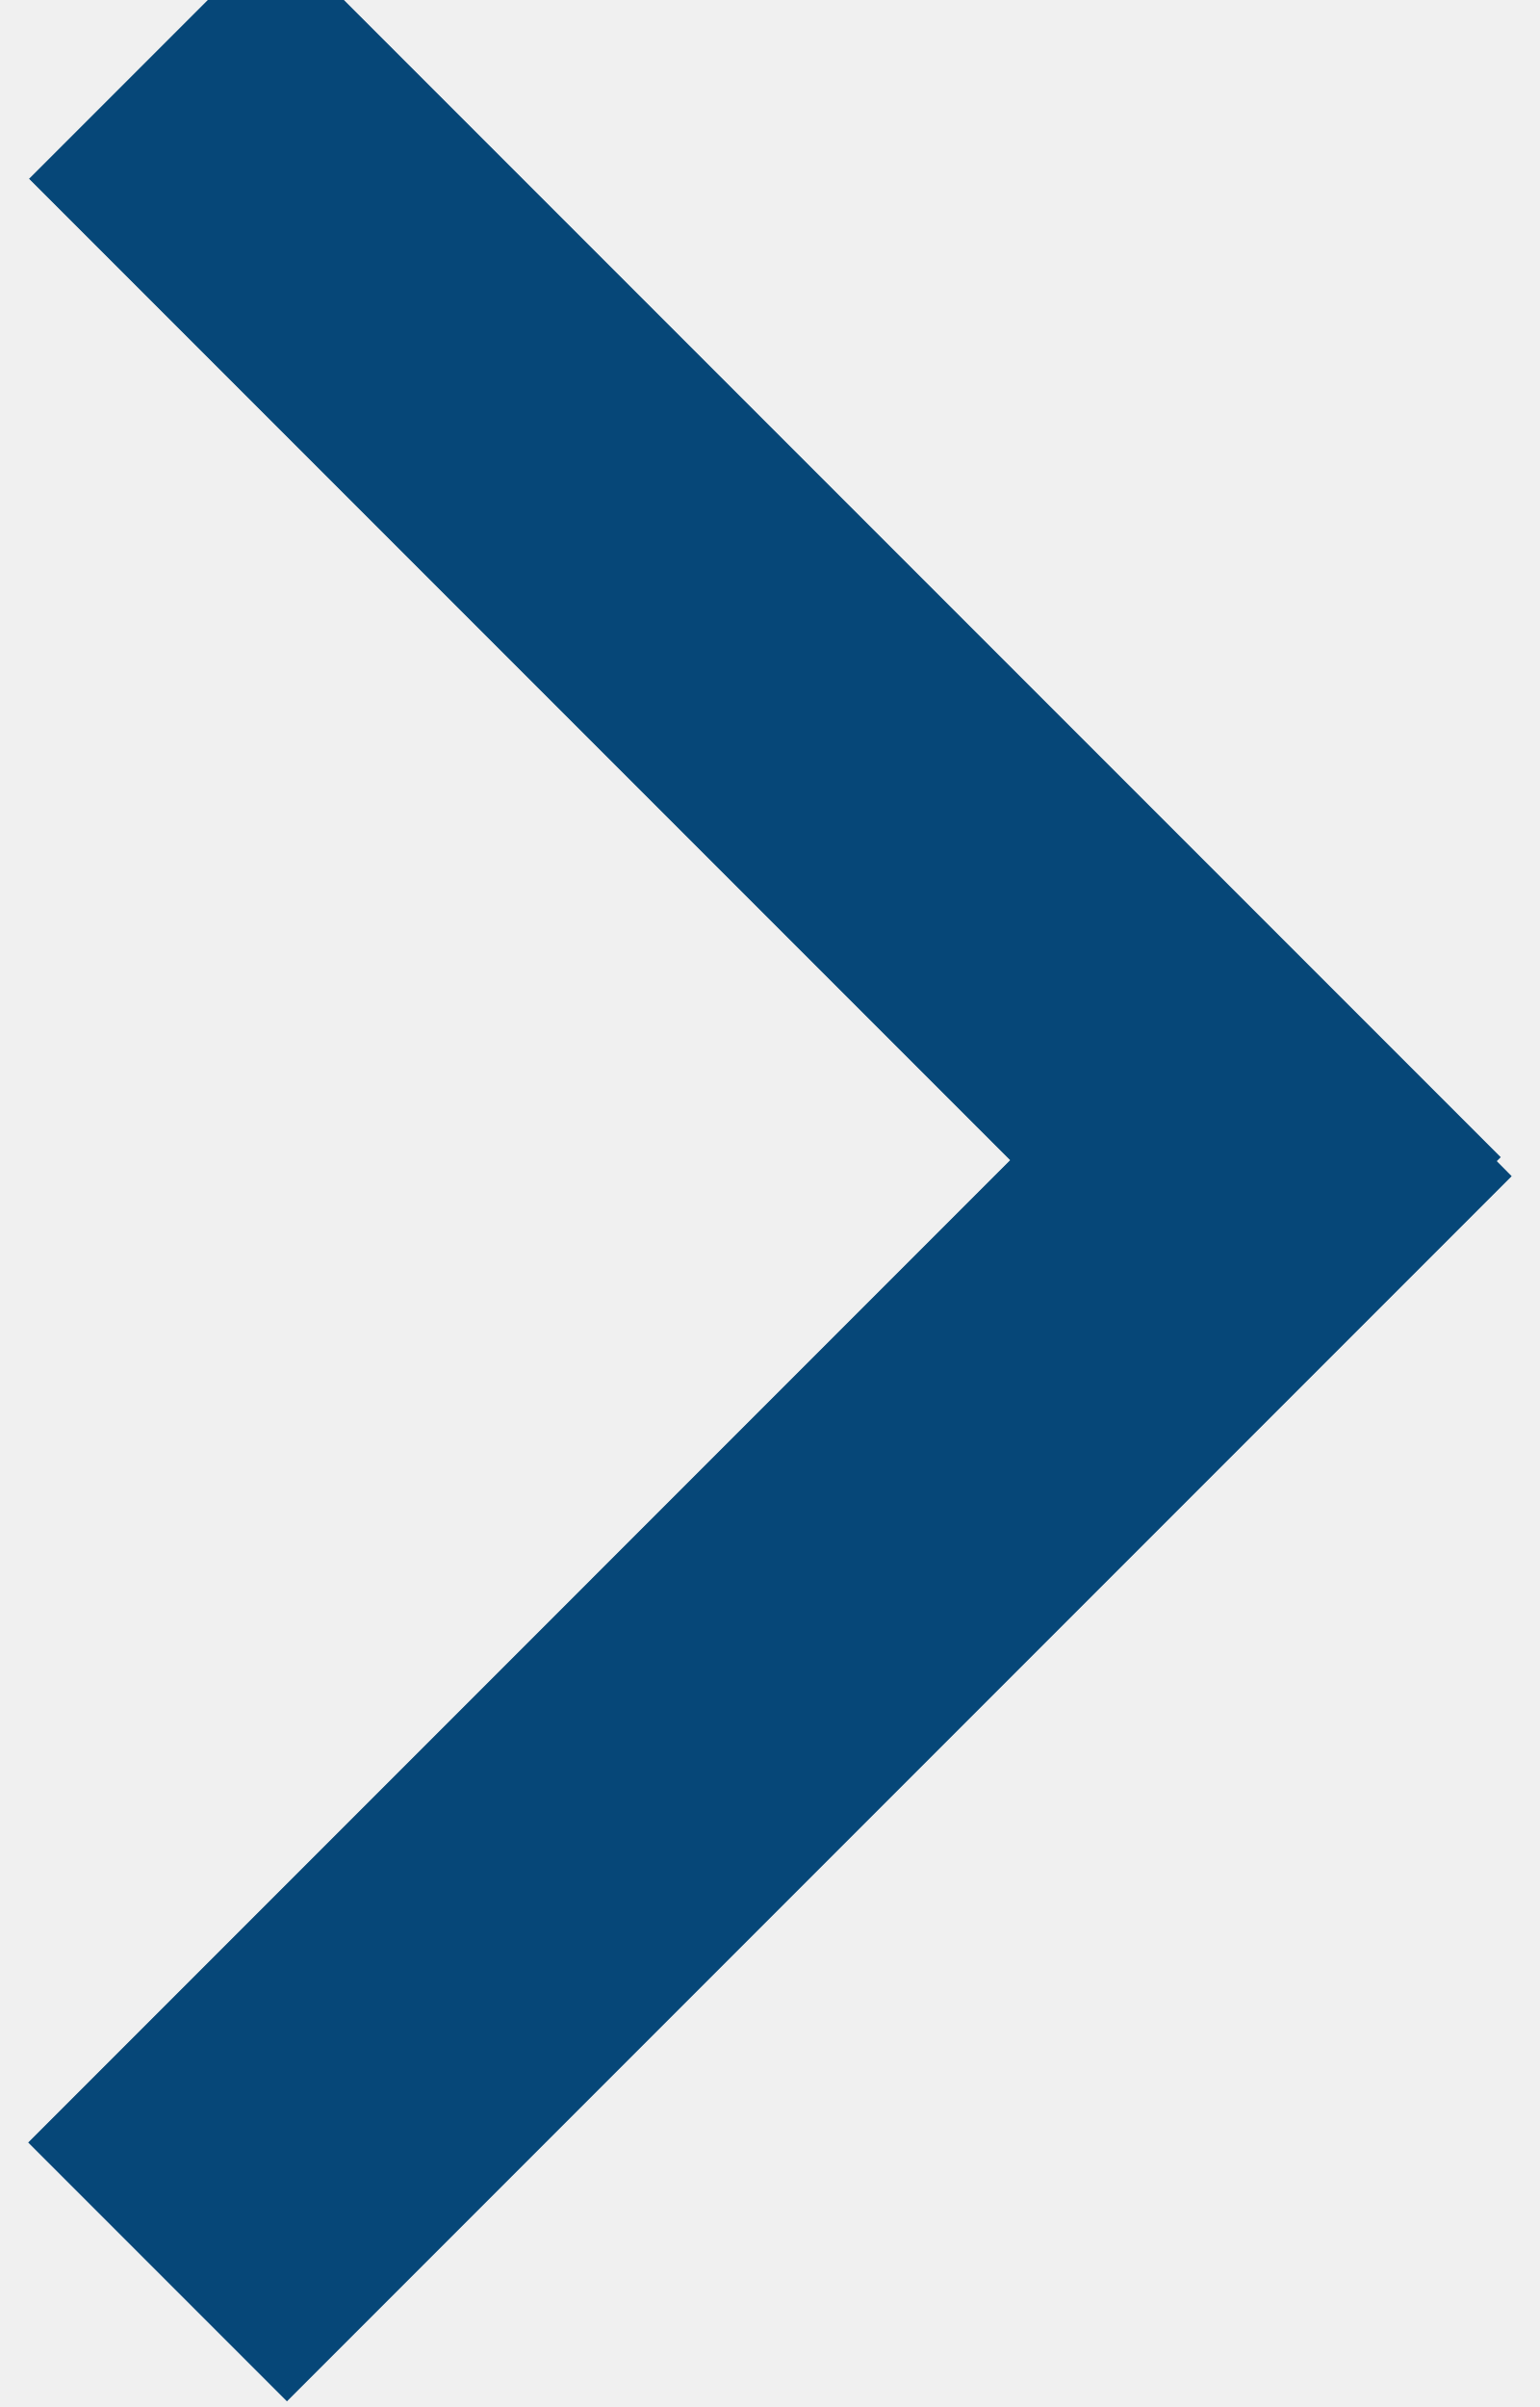
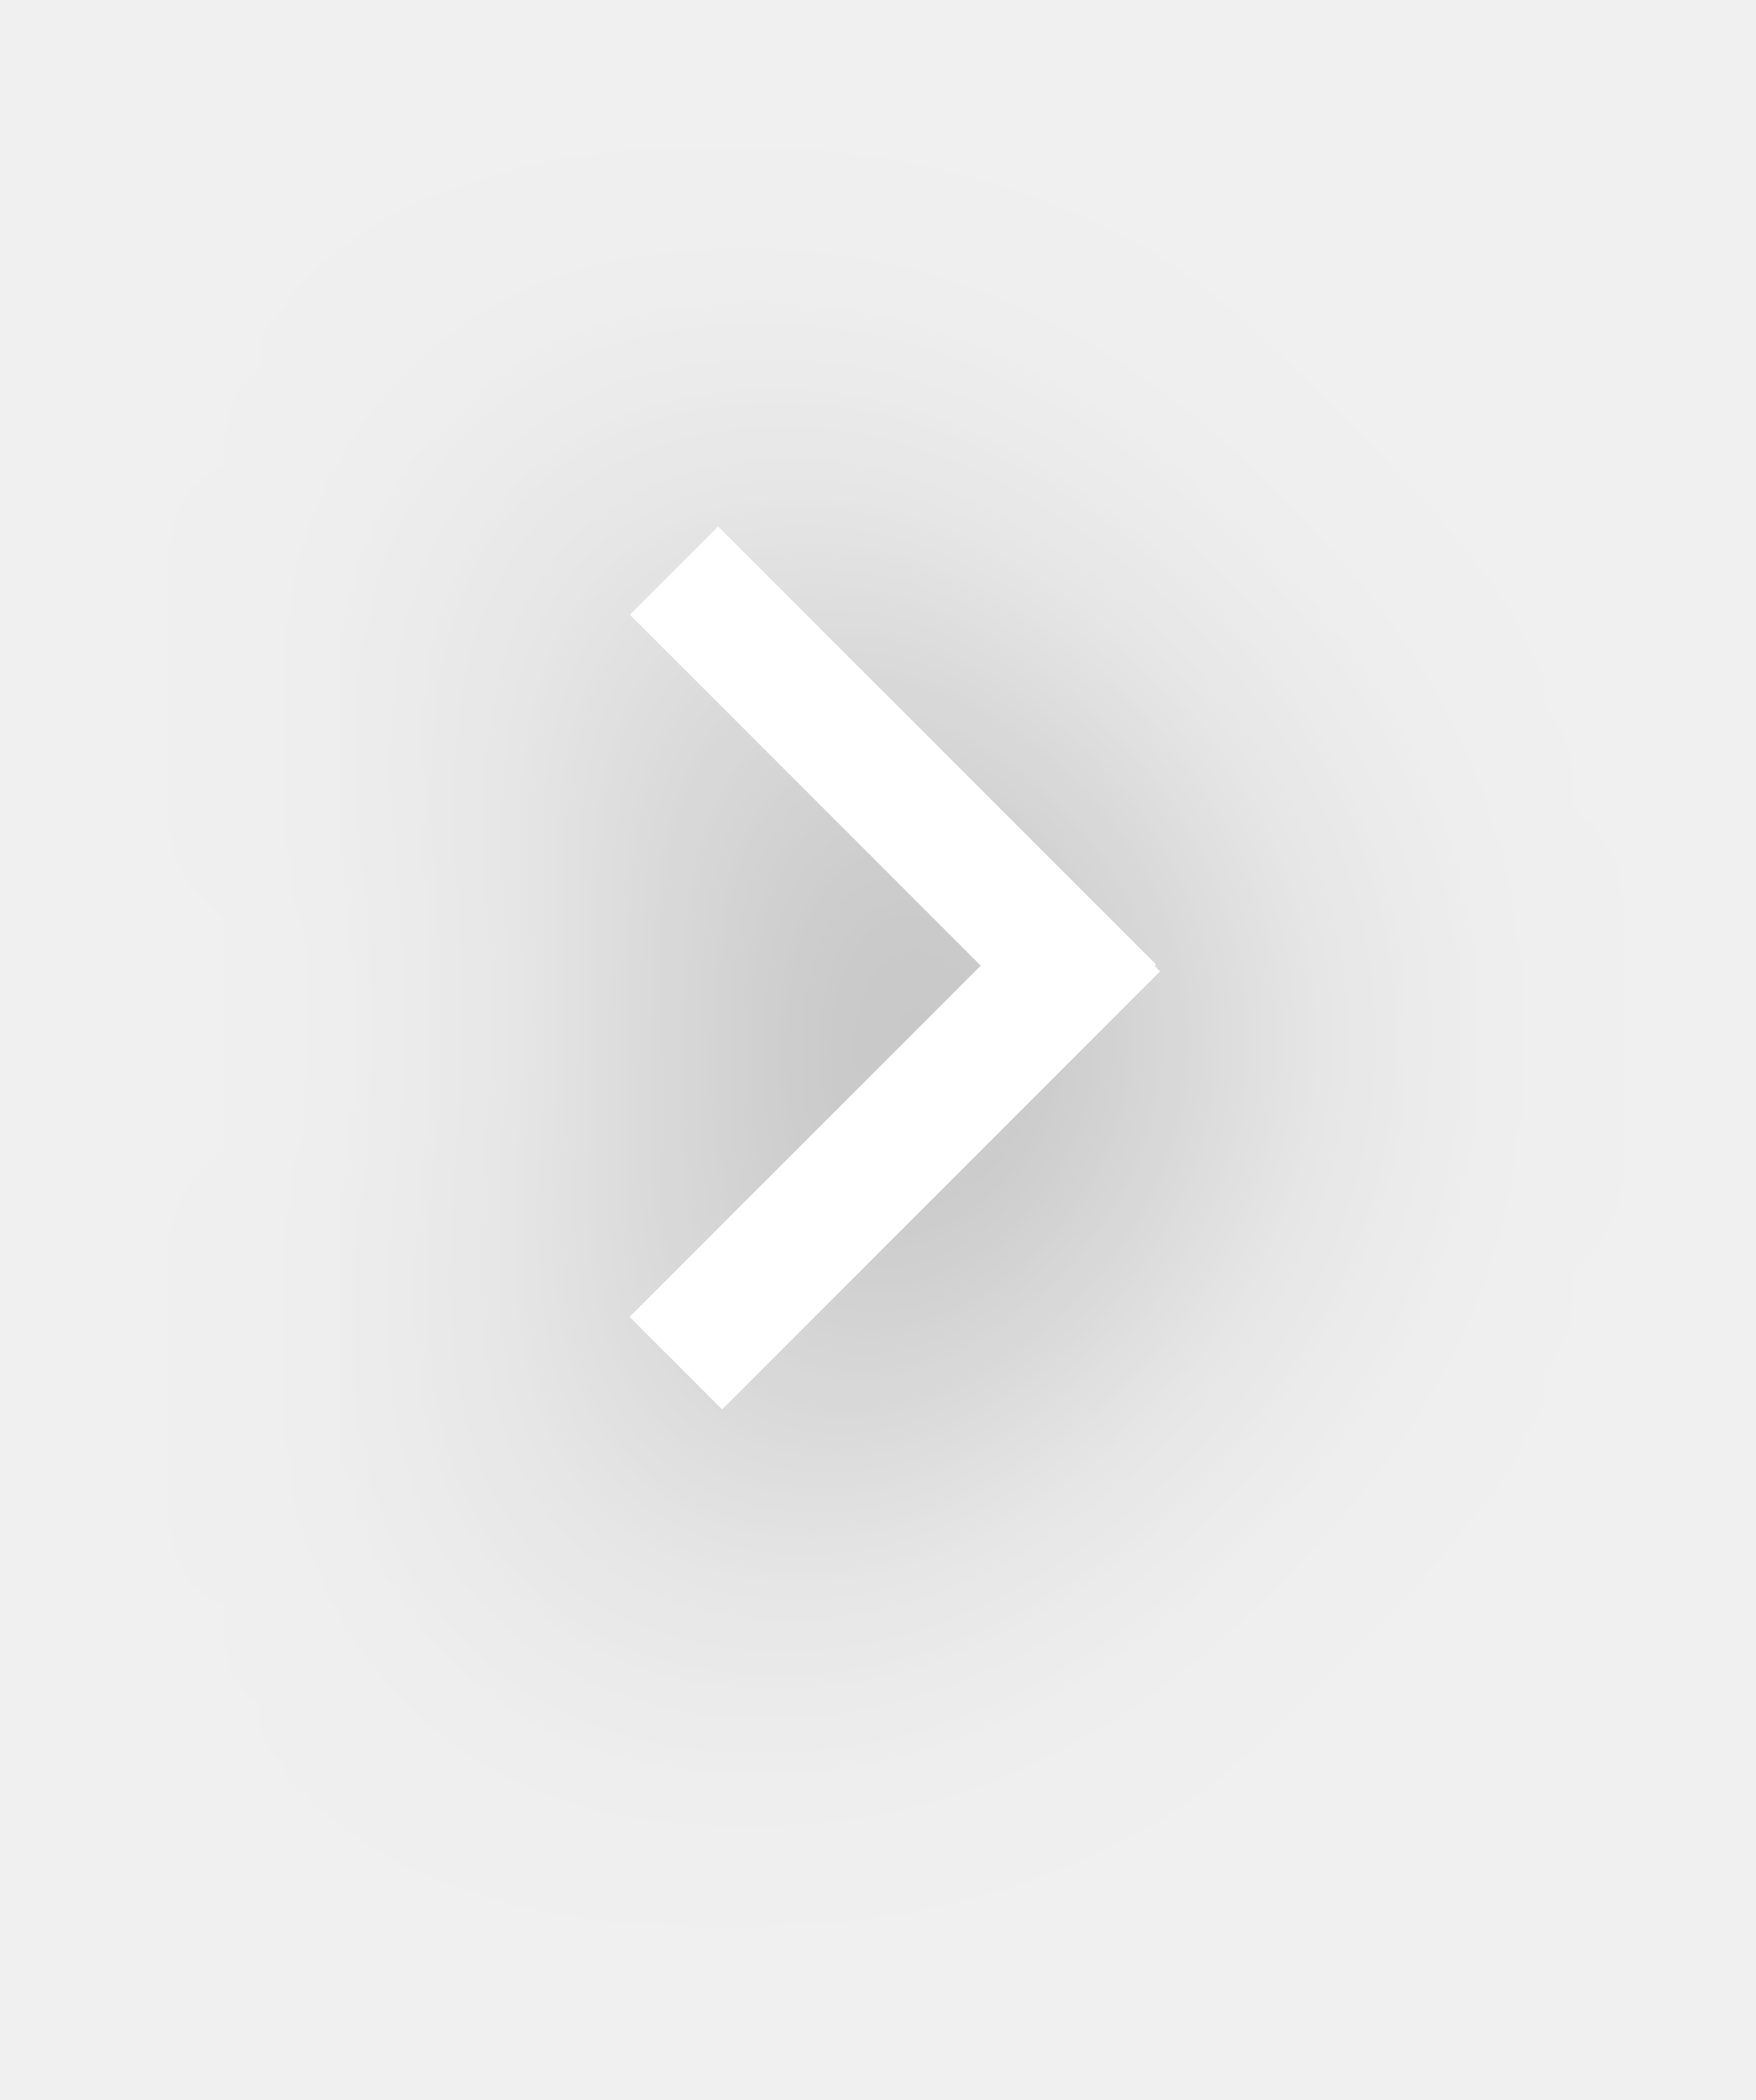
- <svg xmlns="http://www.w3.org/2000/svg" width="16px" height="25px" viewBox="0 0 16 25" version="1.1">
+ <svg xmlns="http://www.w3.org/2000/svg" xmlns:xlink="http://www.w3.org/1999/xlink" width="51px" height="61px" viewBox="0 0 51 61" version="1.1">
+   <defs>
+     <path d="M15.707,23.253 L13.019,25.941 L0.293,13.215 L0.448,13.059 L0.408,13.019 L13.134,0.293 L15.698,2.857 L5.505,13.05 L15.707,23.253 Z" id="path-1" />
+     <filter x="-201.1%" y="-113.1%" width="502.2%" height="341.7%" filterUnits="objectBoundingBox" id="filter-2">
+       <feOffset dx="0" dy="2" in="SourceAlpha" result="shadowOffsetOuter1" />
+       <feGaussianBlur stdDeviation="10" in="shadowOffsetOuter1" result="shadowBlurOuter1" />
+       <feColorMatrix values="0 0 0 0 0   0 0 0 0 0   0 0 0 0 0  0 0 0 0.6 0" type="matrix" in="shadowBlurOuter1" />
+     </filter>
+   </defs>
  <g id="Page-1" stroke="none" stroke-width="1" fill="none" fill-rule="evenodd">
-     <g id="Головна" transform="translate(-620, -638)" fill="#064778" stroke="#064778">
-       <g id="Group-28" transform="translate(256, 516)">
-         <g id="Акция-3">
-           <path d="M378.845,134.059 L379,134.215 L366.981,146.234 L365,144.253 L375.202,134.05 L365.009,123.857 L366.866,122 L378.885,134.019 L378.845,134.059 Z" id="Combined-Shape-Copy-2" />
+     <g id="Про-комплекс" transform="translate(-1142, -4130)" fill-rule="nonzero">
+       <g id="Group-29" transform="translate(232, 3640)">
+         <g id="Group-25" transform="translate(936, 518) scale(-1, 1) translate(-936, -518) translate(928, 505)">
+           <g id="Combined-Shape-Copy">
+             <use fill="black" fill-opacity="1" filter="url(#filter-2)" xlink:href="#path-1" />
+             <use fill="#FFFFFF" fill-rule="evenodd" xlink:href="#path-1" />
+           </g>
        </g>
      </g>
    </g>
  </g>
</svg>
